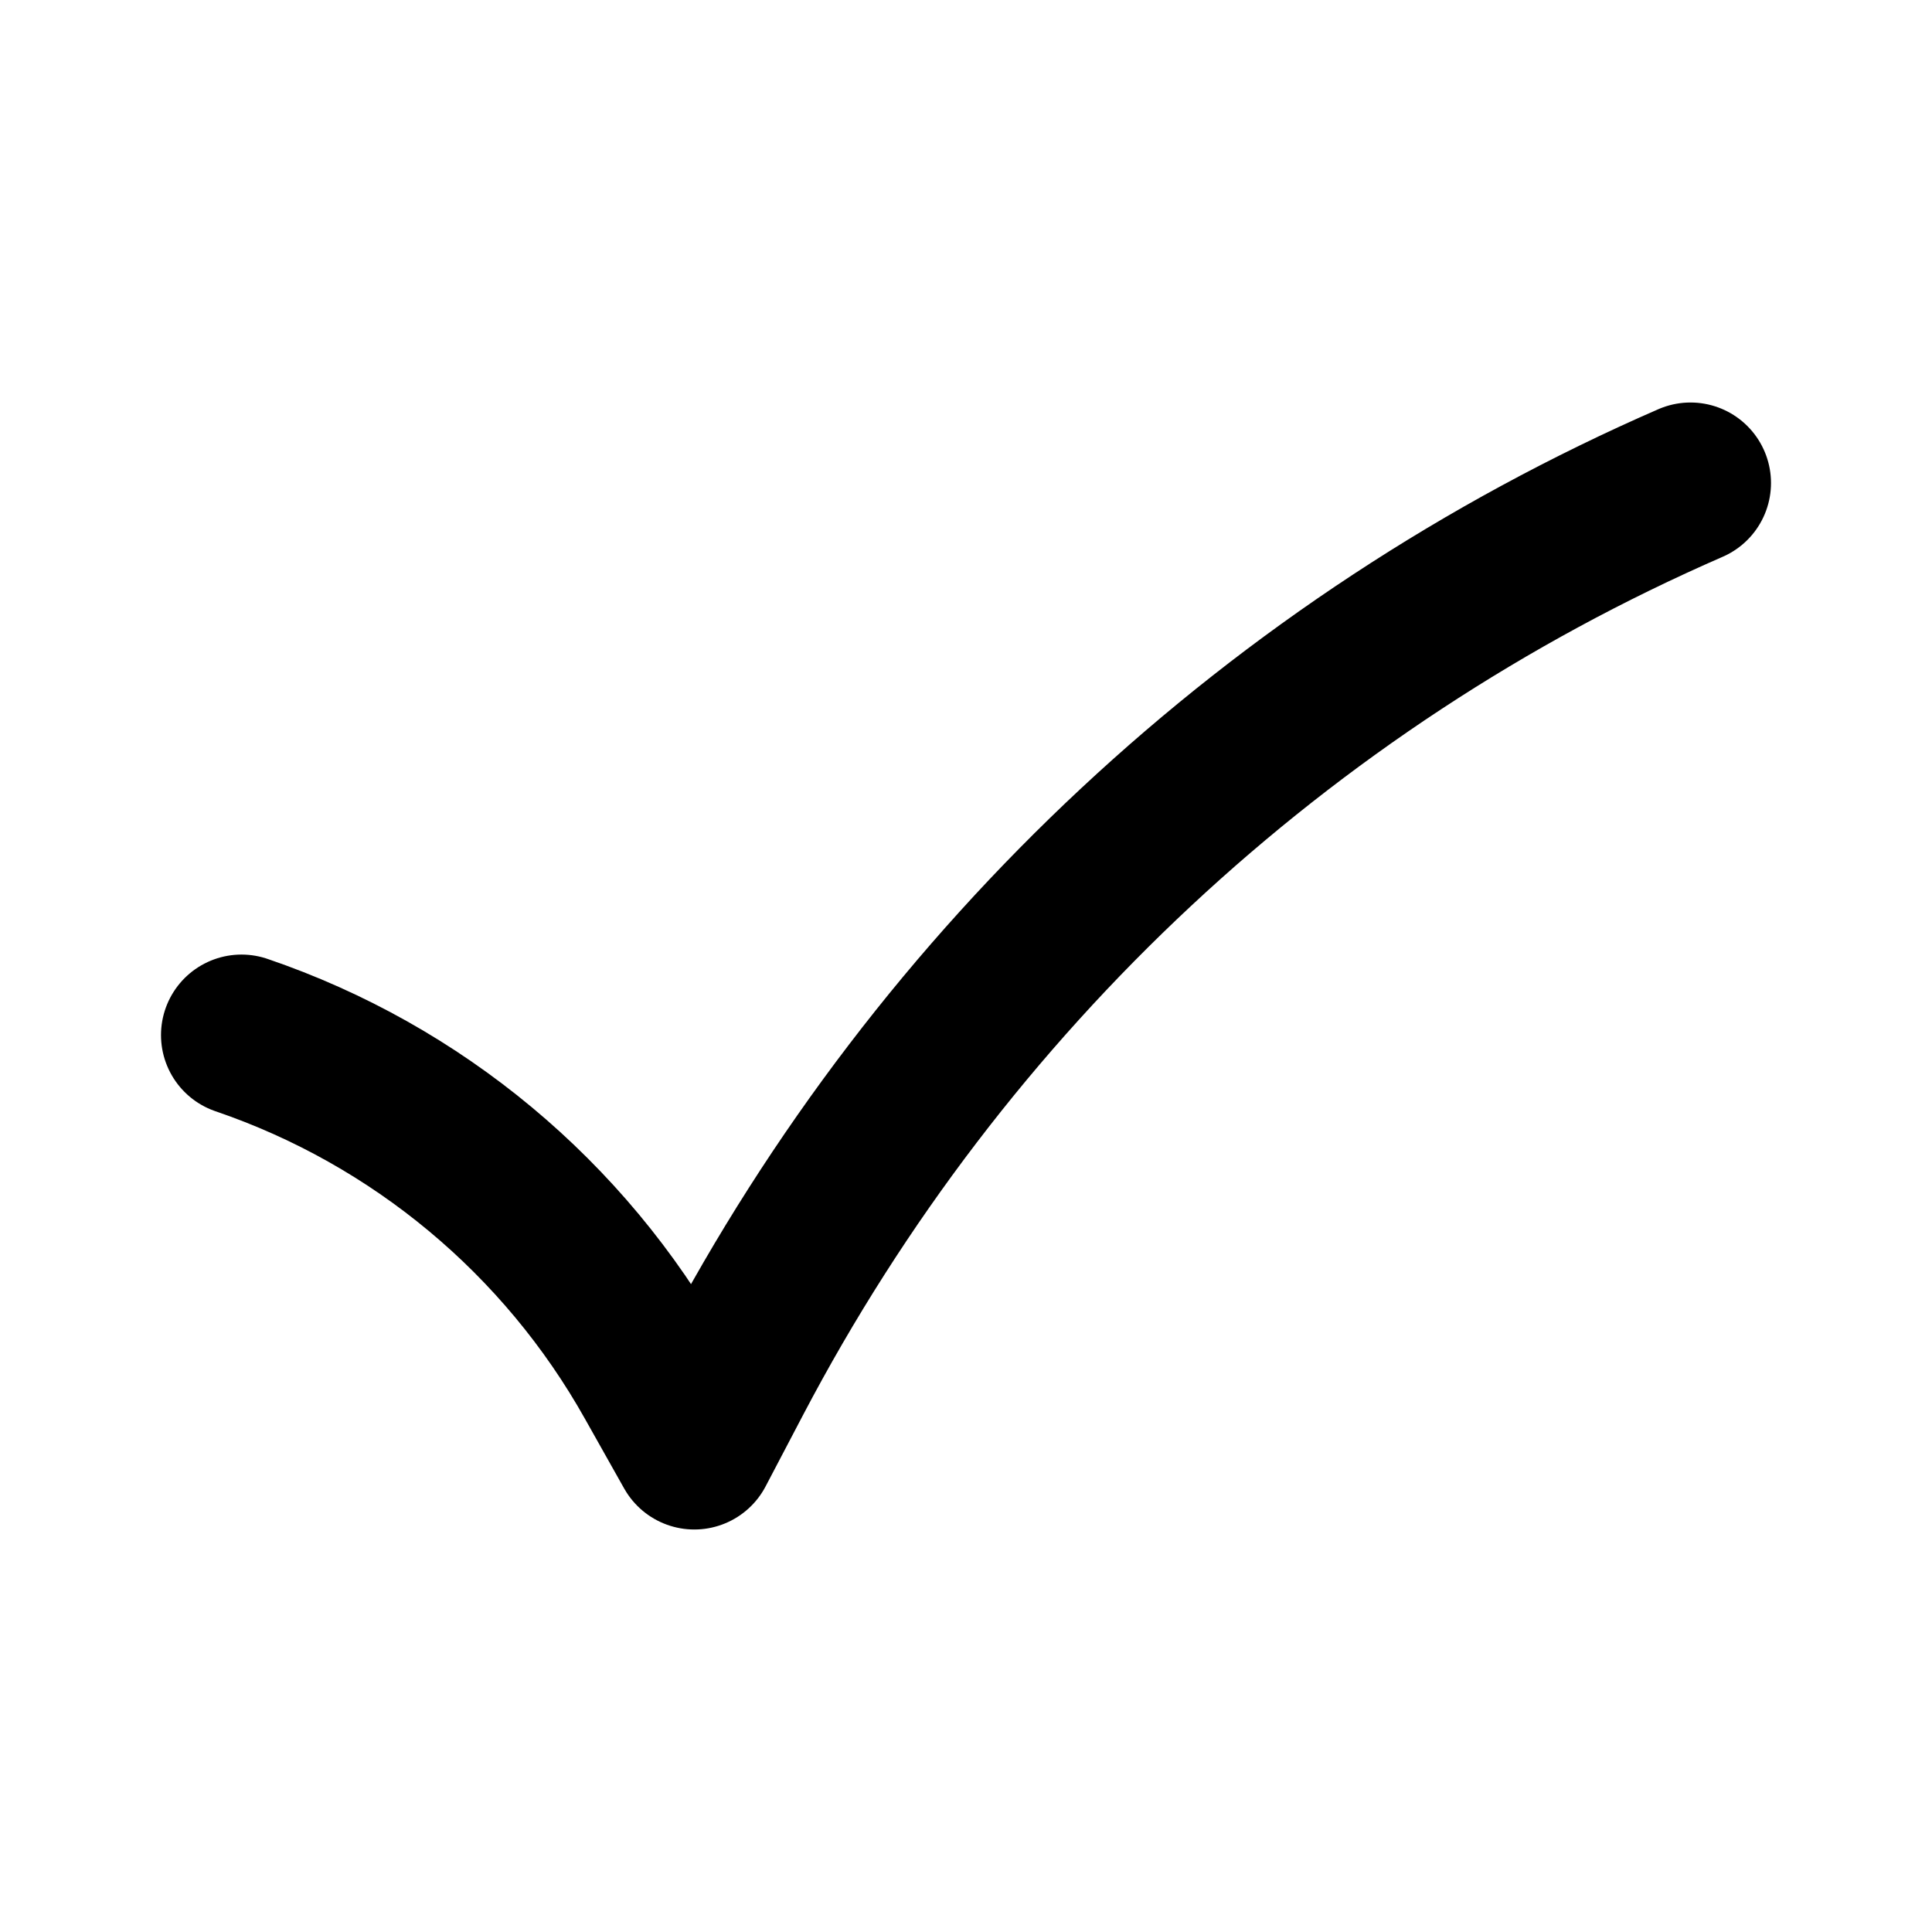
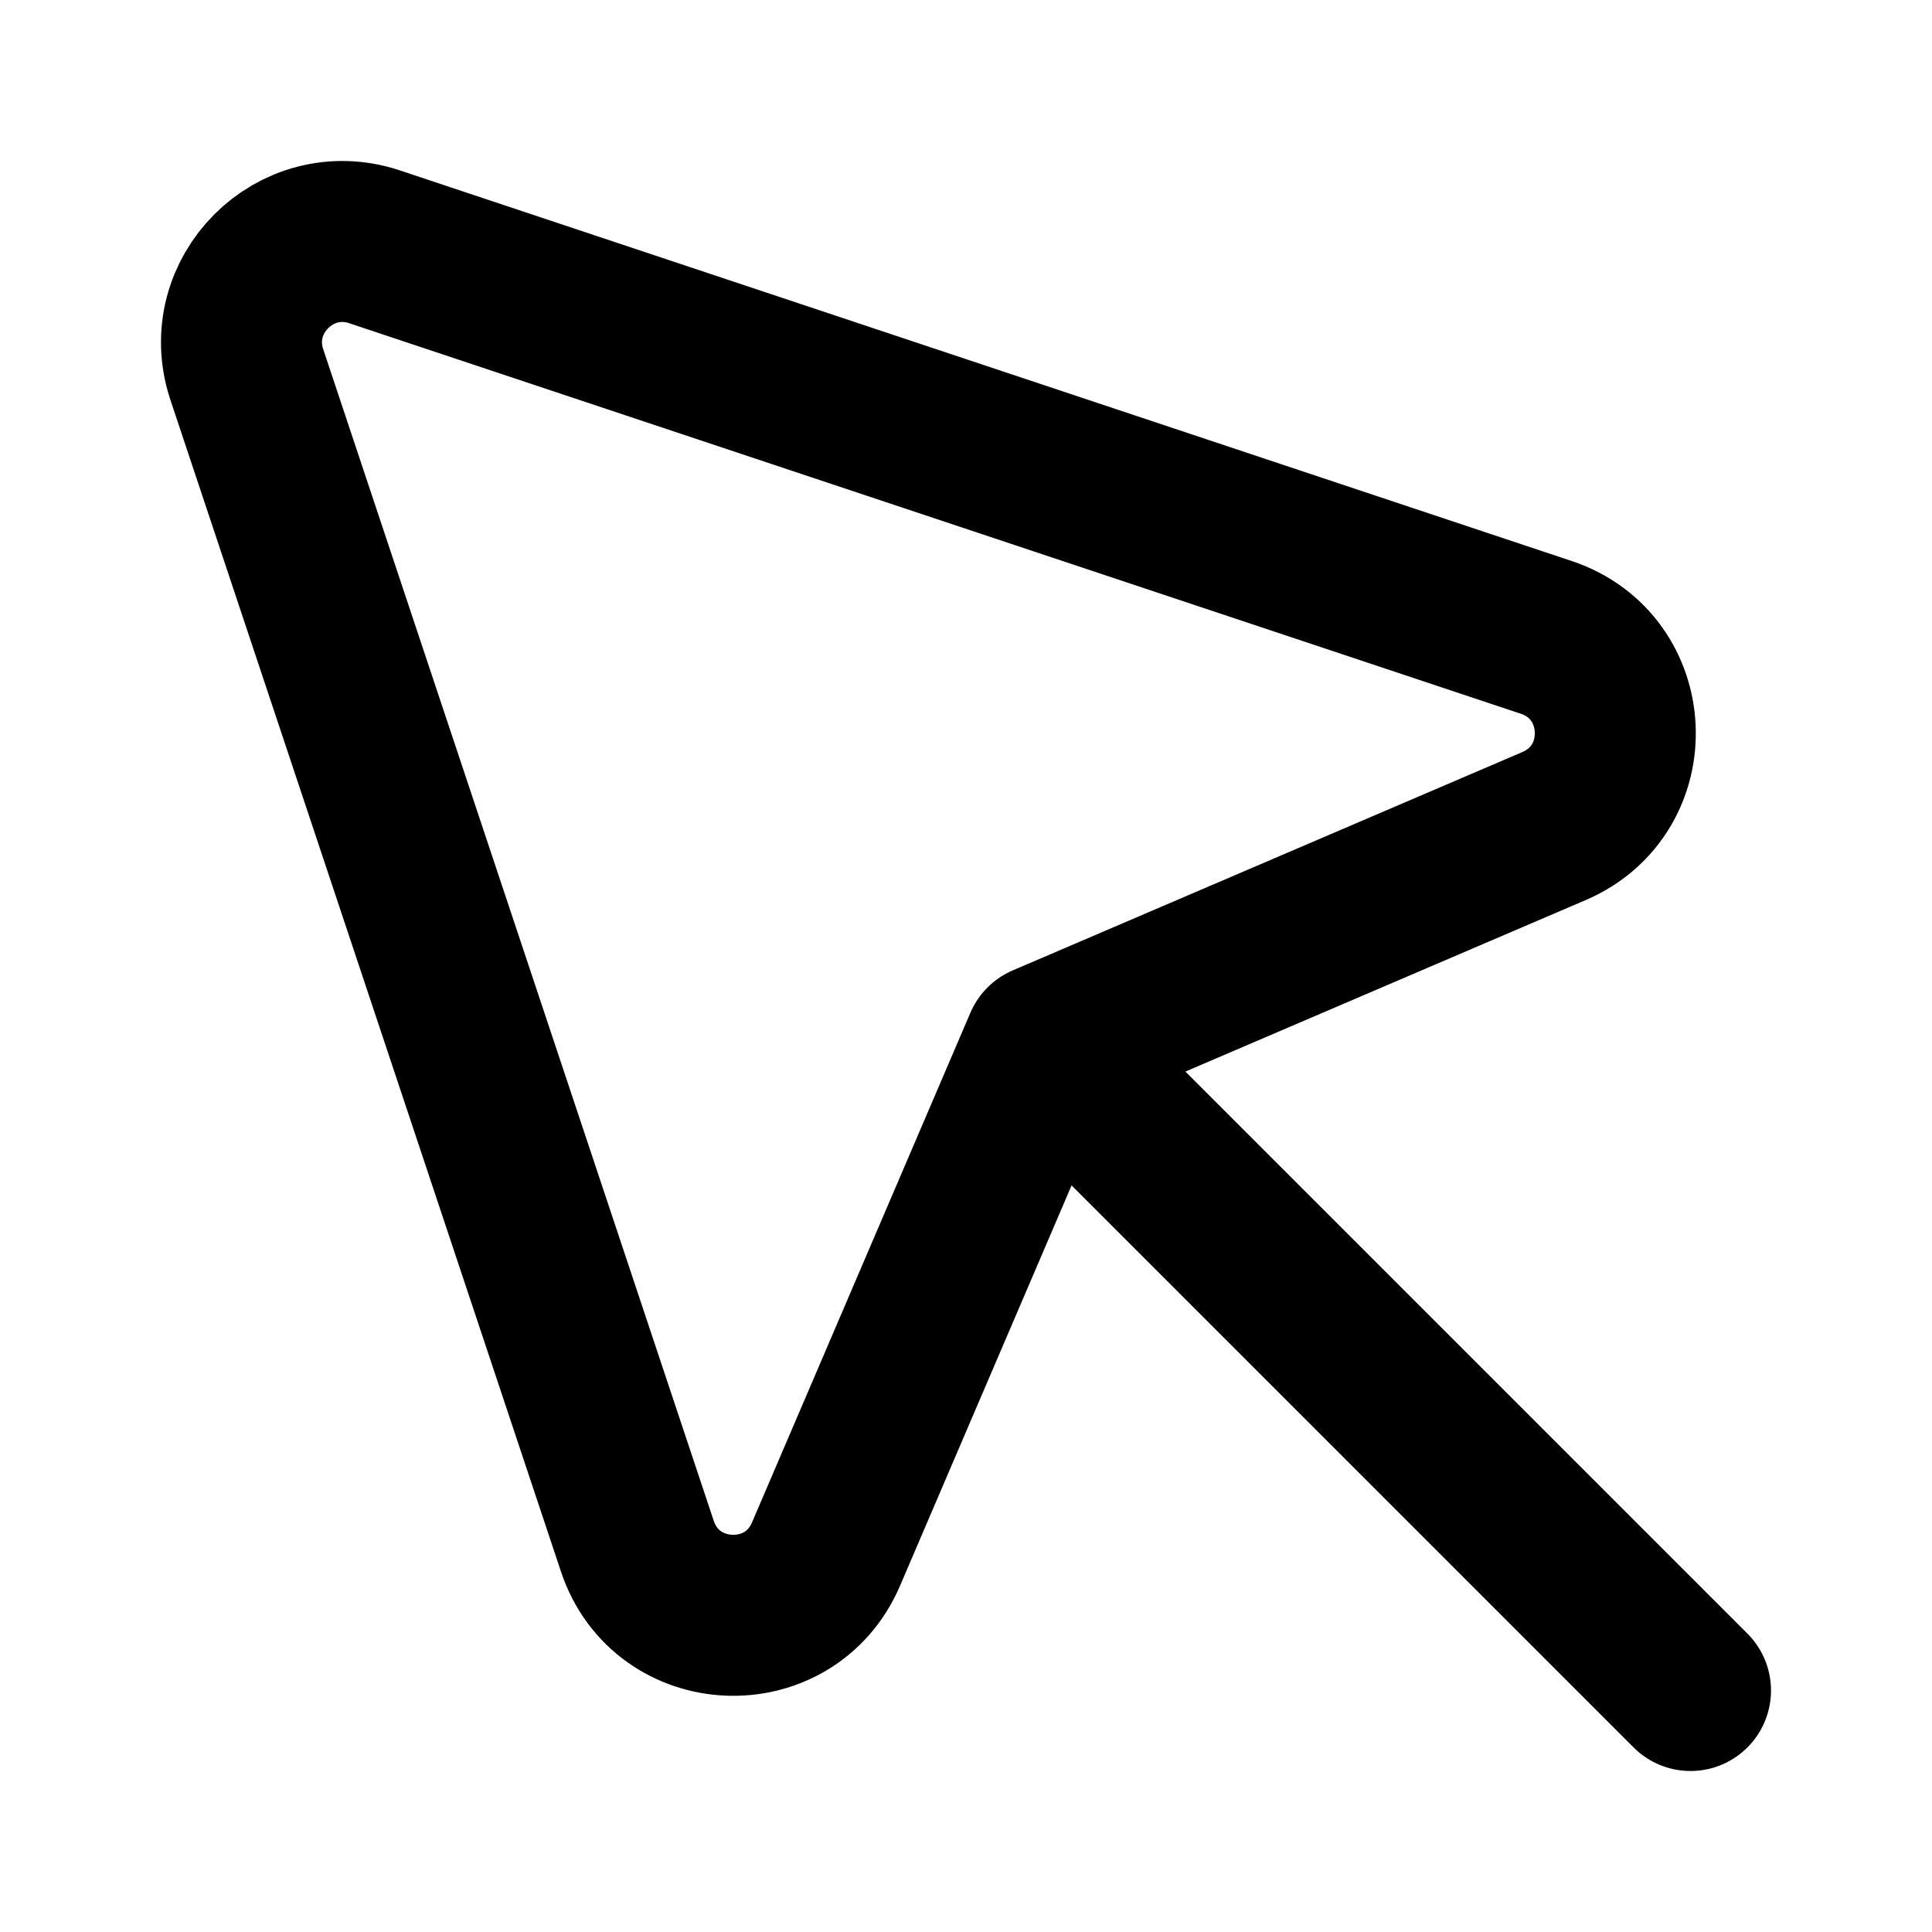
<svg xmlns="http://www.w3.org/2000/svg" width="24" height="24" viewBox="0 0 24 24" fill="none" stroke="currentColor" stroke-width="2" stroke-linecap="round" stroke-linejoin="round">
-   <path d="M21 6c-5.097 2.22-9.297 6.137-11.907 11.108L8.625 18l-.485-.862A9.35 9.35 0 0 0 3 12.858" />
+   <path d="m12.974 12.974 6.332-2.713c1.06-.455.996-1.978-.097-2.343L4.653 3.066c-.98-.326-1.913.607-1.587 1.587l4.852 14.556c.365 1.093 1.888 1.157 2.343.097zm0 0L21 21" />
</svg>
